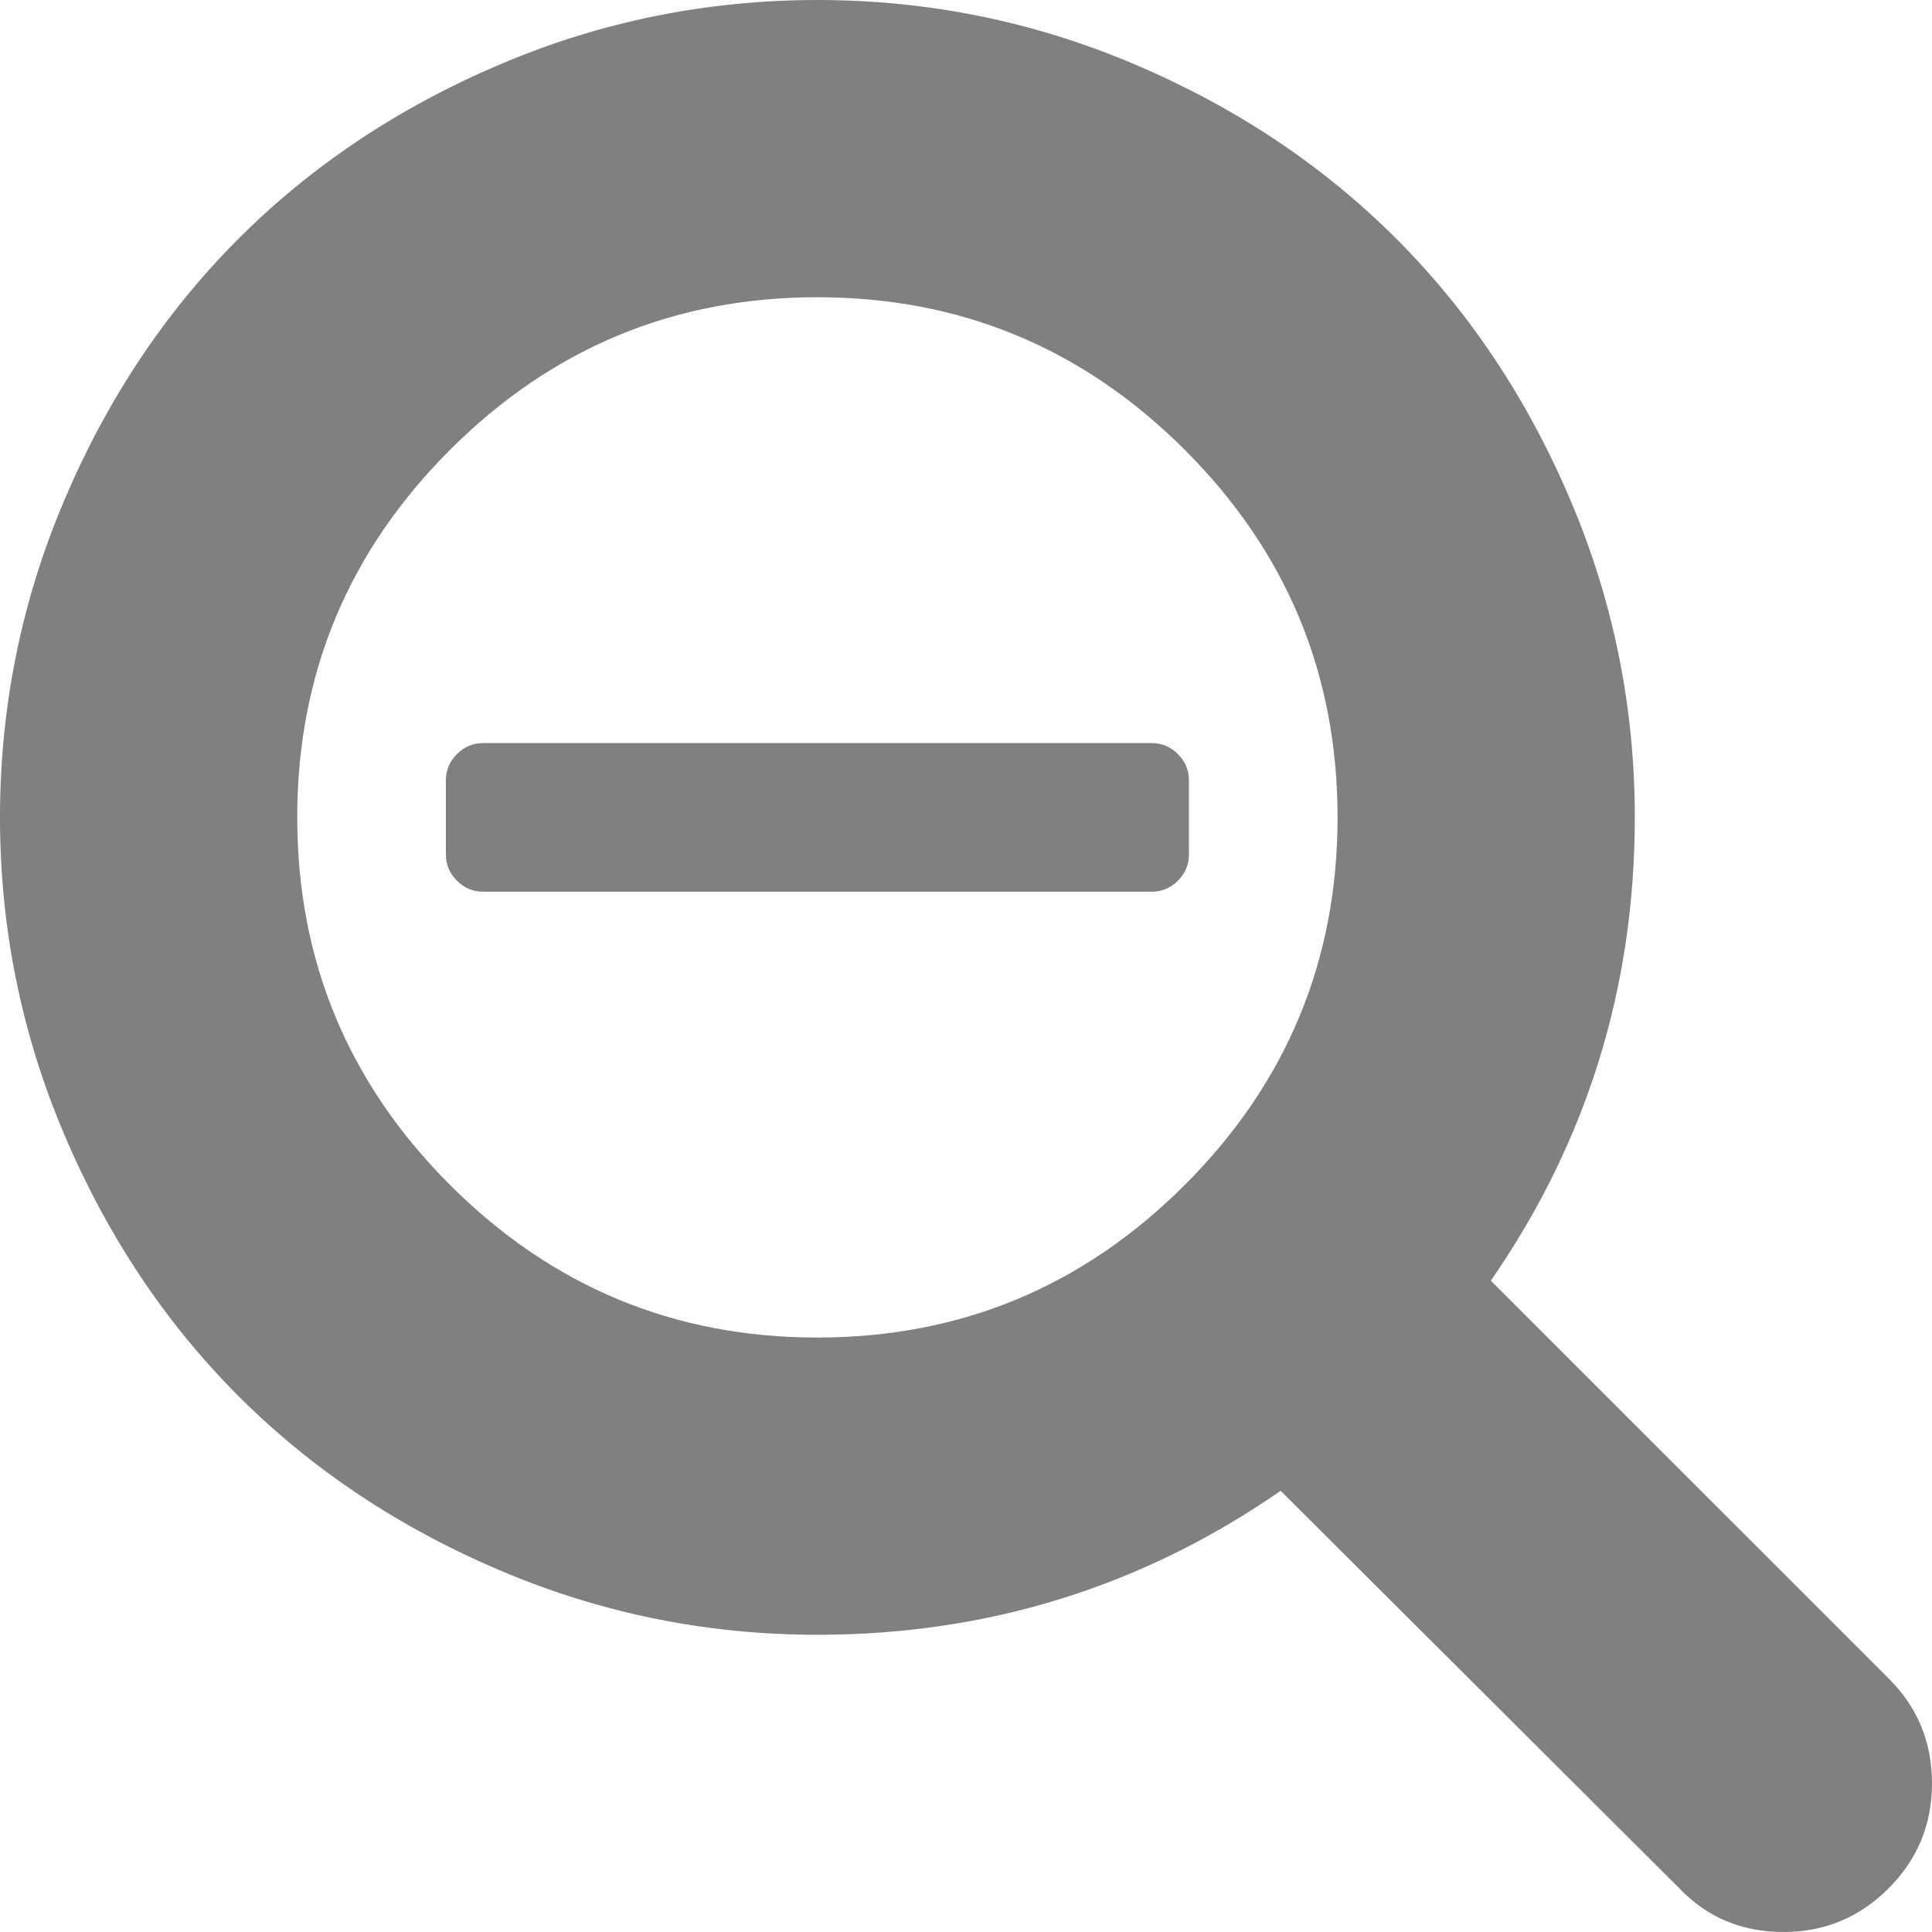
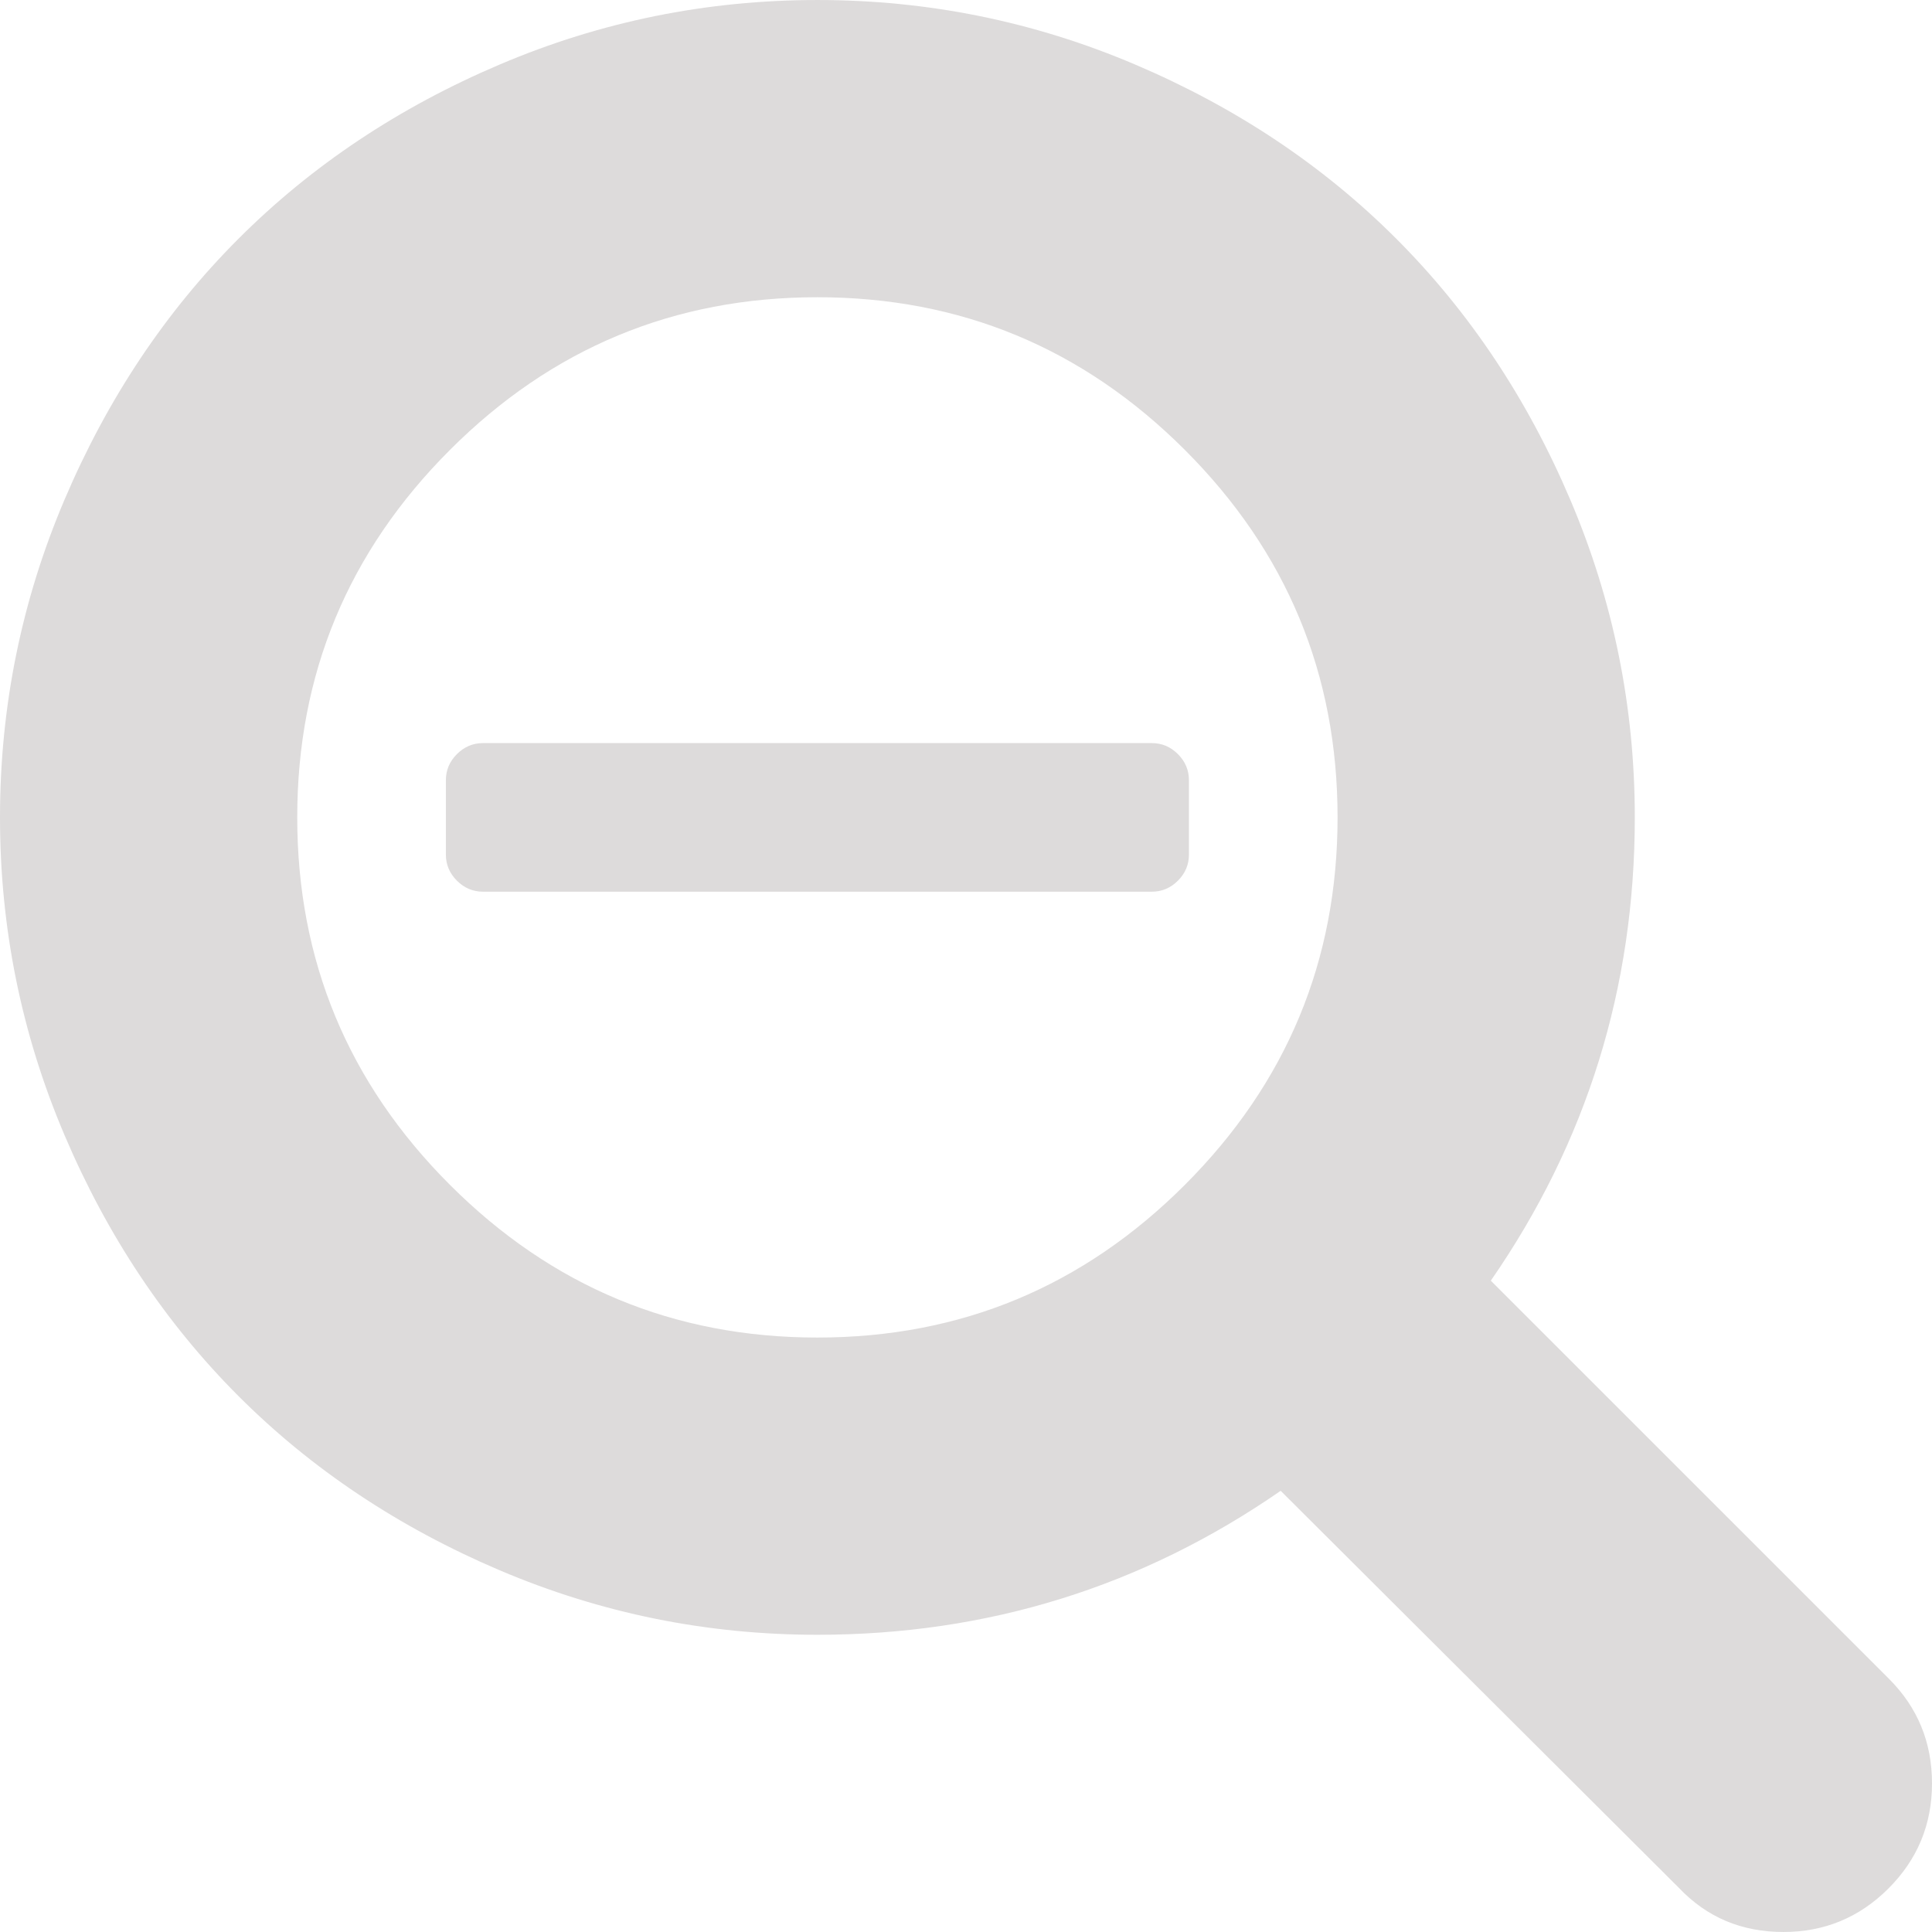
- <svg xmlns="http://www.w3.org/2000/svg" version="1.1" id="Capa_1" x="0px" y="0px" width="475.084px" height="475.084px" viewBox="0 0 475.084 475.084" style="enable-background:new 0 0 475.084 475.084;" xml:space="preserve" fill="grey">
+ <svg xmlns="http://www.w3.org/2000/svg" version="1.1" id="Capa_1" x="0px" y="0px" width="475.084px" height="475.084px" viewBox="0 0 475.084 475.084" style="enable-background:new 0 0 475.084 475.084;" xml:space="preserve" fill="#dddbdb">
  <g>
    <g>
      <path d="M464.524,412.846l-97.929-97.925c23.6-34.068,35.406-72.04,35.406-113.917c0-27.218-5.284-53.249-15.852-78.087    c-10.561-24.842-24.838-46.254-42.825-64.241c-17.987-17.987-39.396-32.264-64.233-42.826    C254.246,5.285,228.217,0.003,200.999,0.003c-27.216,0-53.247,5.282-78.085,15.847C98.072,26.412,76.66,40.689,58.673,58.676    c-17.989,17.987-32.264,39.403-42.827,64.241C5.282,147.758,0,173.786,0,201.004c0,27.216,5.282,53.238,15.846,78.083    c10.562,24.838,24.838,46.247,42.827,64.241c17.987,17.986,39.403,32.257,64.241,42.825    c24.841,10.563,50.869,15.844,78.085,15.844c41.879,0,79.852-11.807,113.922-35.405l97.929,97.641    c6.852,7.231,15.406,10.849,25.693,10.849c10.089,0,18.699-3.566,25.838-10.705c7.139-7.138,10.704-15.748,10.704-25.837    S471.567,419.889,464.524,412.846z M291.363,291.358c-25.029,25.033-55.148,37.549-90.364,37.549    c-35.21,0-65.329-12.519-90.36-37.549c-25.031-25.029-37.546-55.144-37.546-90.36c0-35.21,12.518-65.334,37.546-90.36    c25.026-25.032,55.15-37.546,90.36-37.546c35.212,0,65.331,12.519,90.364,37.546c25.033,25.026,37.548,55.15,37.548,90.36    C328.911,236.214,316.392,266.329,291.363,291.358z" />
      <path d="M283.228,182.728h-164.45c-2.474,0-4.615,0.905-6.423,2.712c-1.809,1.809-2.712,3.949-2.712,6.424v18.271    c0,2.475,0.903,4.617,2.712,6.424c1.809,1.809,3.946,2.713,6.423,2.713h164.454c2.478,0,4.612-0.905,6.427-2.713    c1.804-1.807,2.703-3.949,2.703-6.424v-18.271c0-2.475-0.903-4.615-2.707-6.424C287.851,183.633,285.706,182.728,283.228,182.728z    " />
    </g>
  </g>
  <g>
</g>
  <g>
</g>
  <g>
</g>
  <g>
</g>
  <g>
</g>
  <g>
</g>
  <g>
</g>
  <g>
</g>
  <g>
</g>
  <g>
</g>
  <g>
</g>
  <g>
</g>
  <g>
</g>
  <g>
</g>
  <g>
</g>
</svg>
